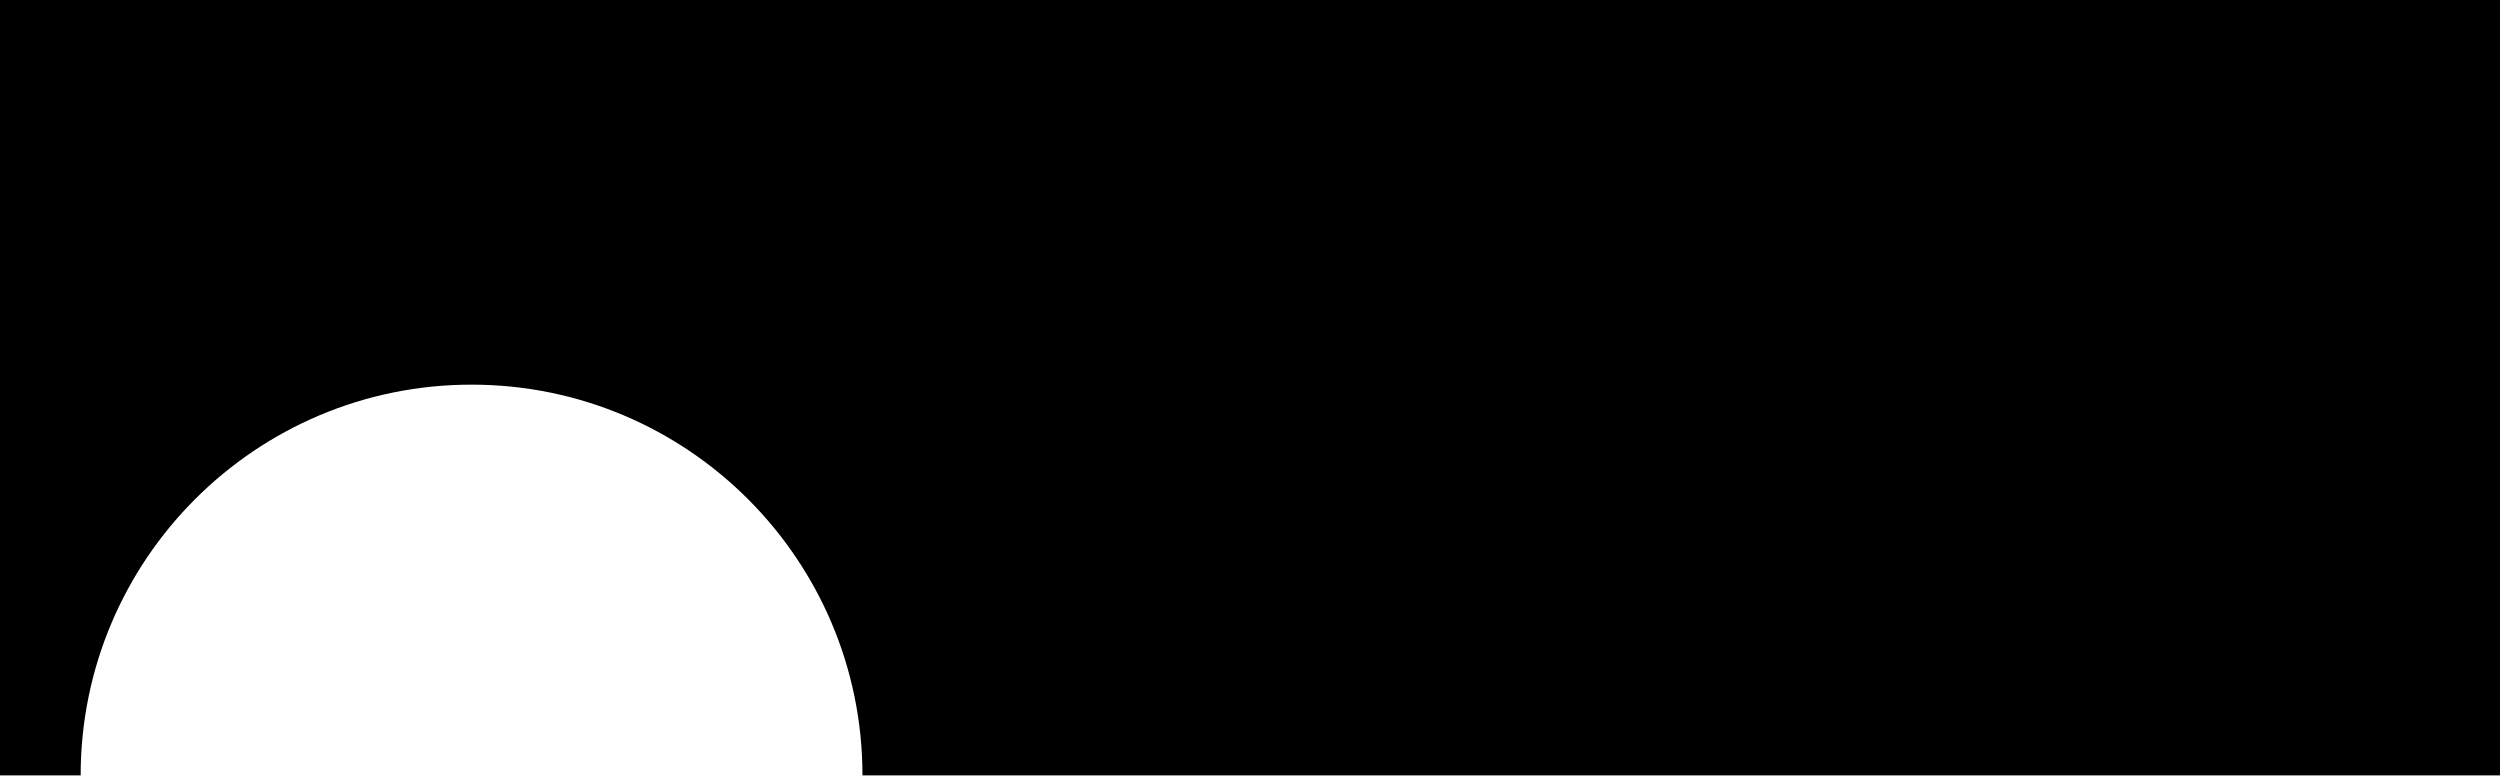
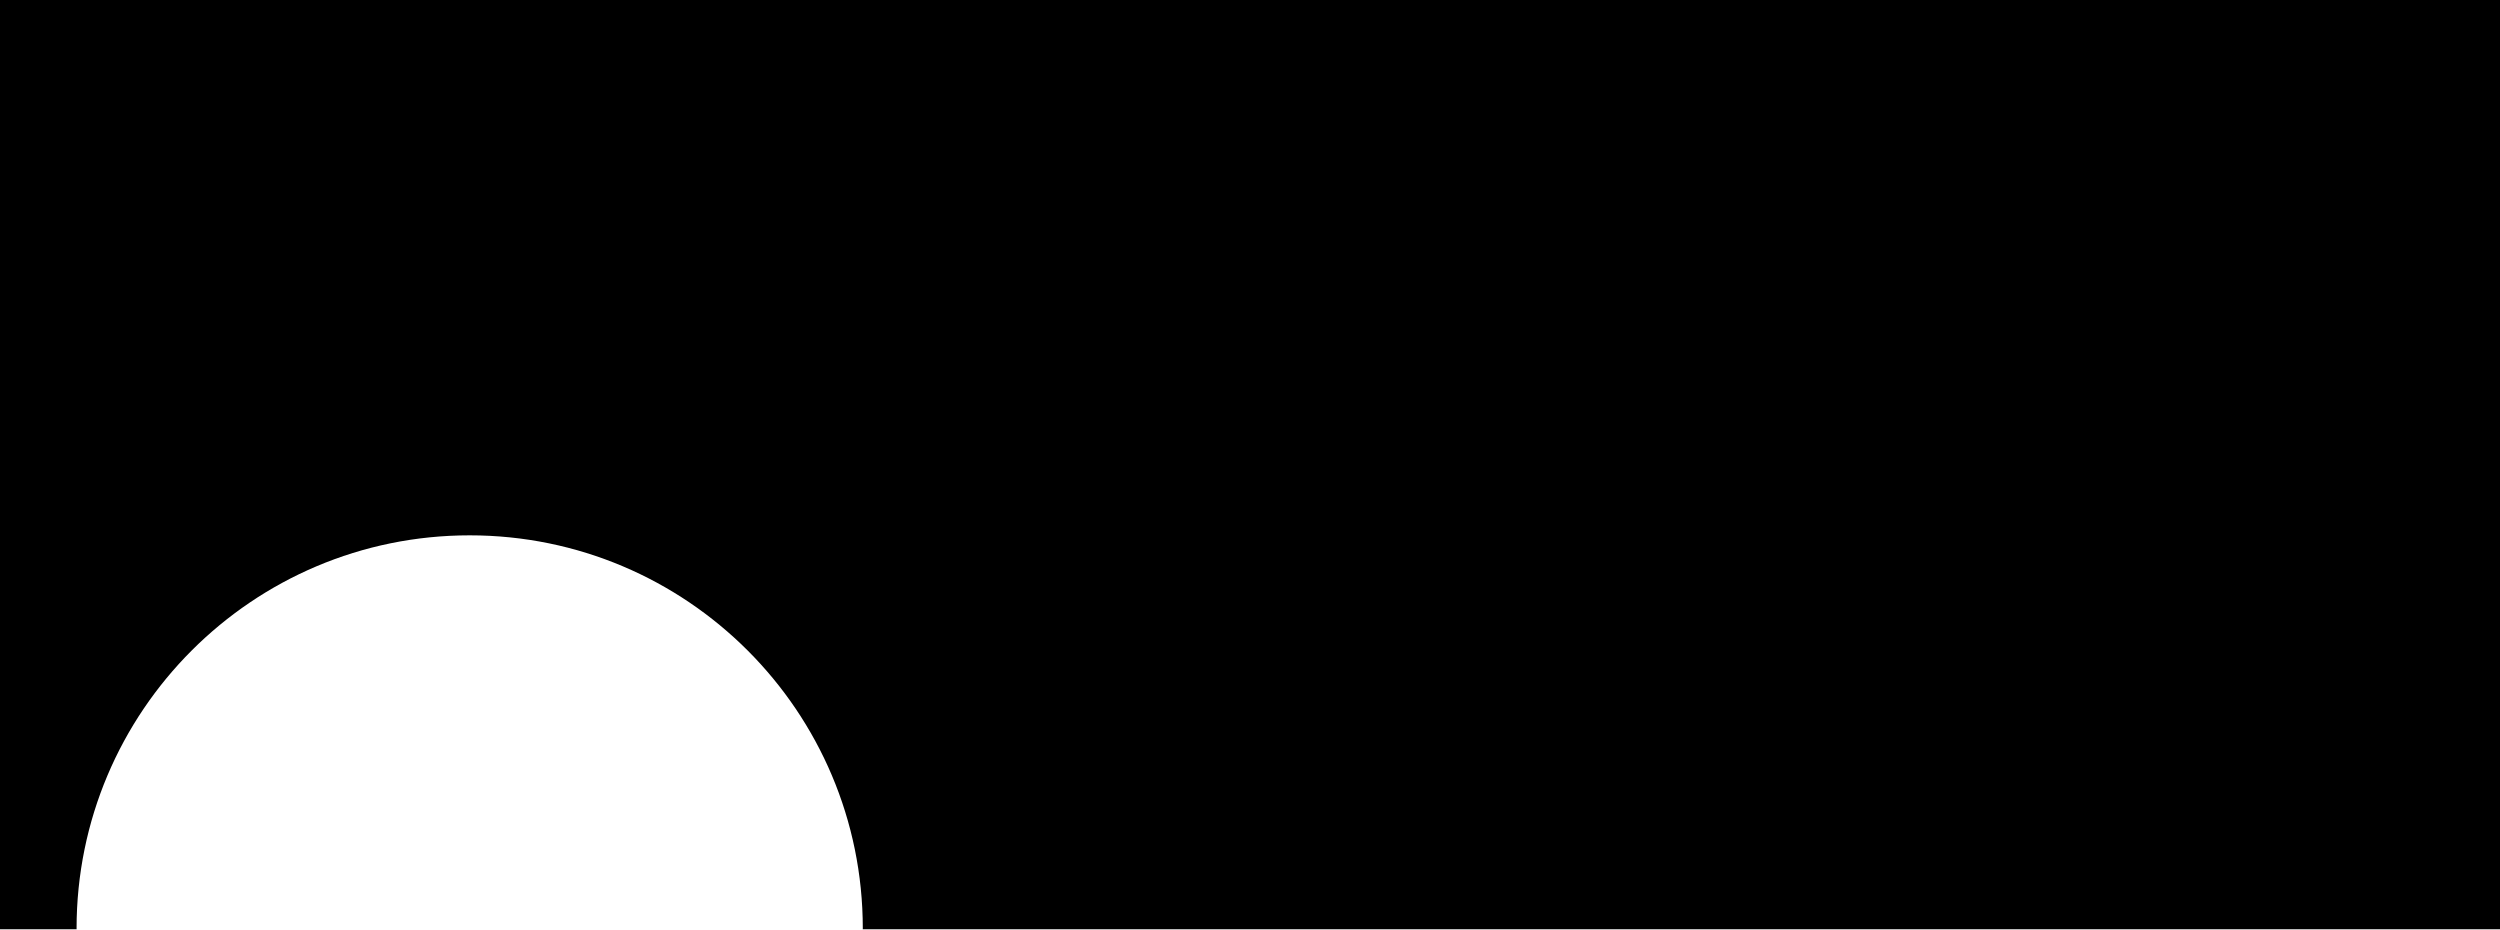
- <svg xmlns="http://www.w3.org/2000/svg" width="2576" height="799" xml:space="preserve" overflow="hidden">
-   <defs>
-     <clipPath id="clip0">
-       <rect x="943" y="211" width="2576" height="799" />
-     </clipPath>
-   </defs>
-   <g clip-path="url(#clip0)" transform="translate(-943 -211)">
-     <path d="M943 211 3519 211 3519 1010 1831.68 1010C1831.68 787.615 1651.35 607.337 1428.89 607.337 1206.44 607.337 1026.11 787.615 1026.11 1010L943 1010Z" fill-rule="evenodd" />
+ <svg xmlns="http://www.w3.org/2000/svg" width="2954" height="1098" xml:space="preserve" overflow="hidden">
+   <g transform="translate(-487 -49)">
+     <path d="M487 49 3441 49 3441 1147 1506.39 1147 1506.48 1146.09C1506.48 889.536 1298.51 681.555 1041.98 681.555 785.439 681.555 577.475 889.536 577.475 1146.09L577.567 1147 487 1147Z" fill-rule="evenodd" />
  </g>
</svg>
